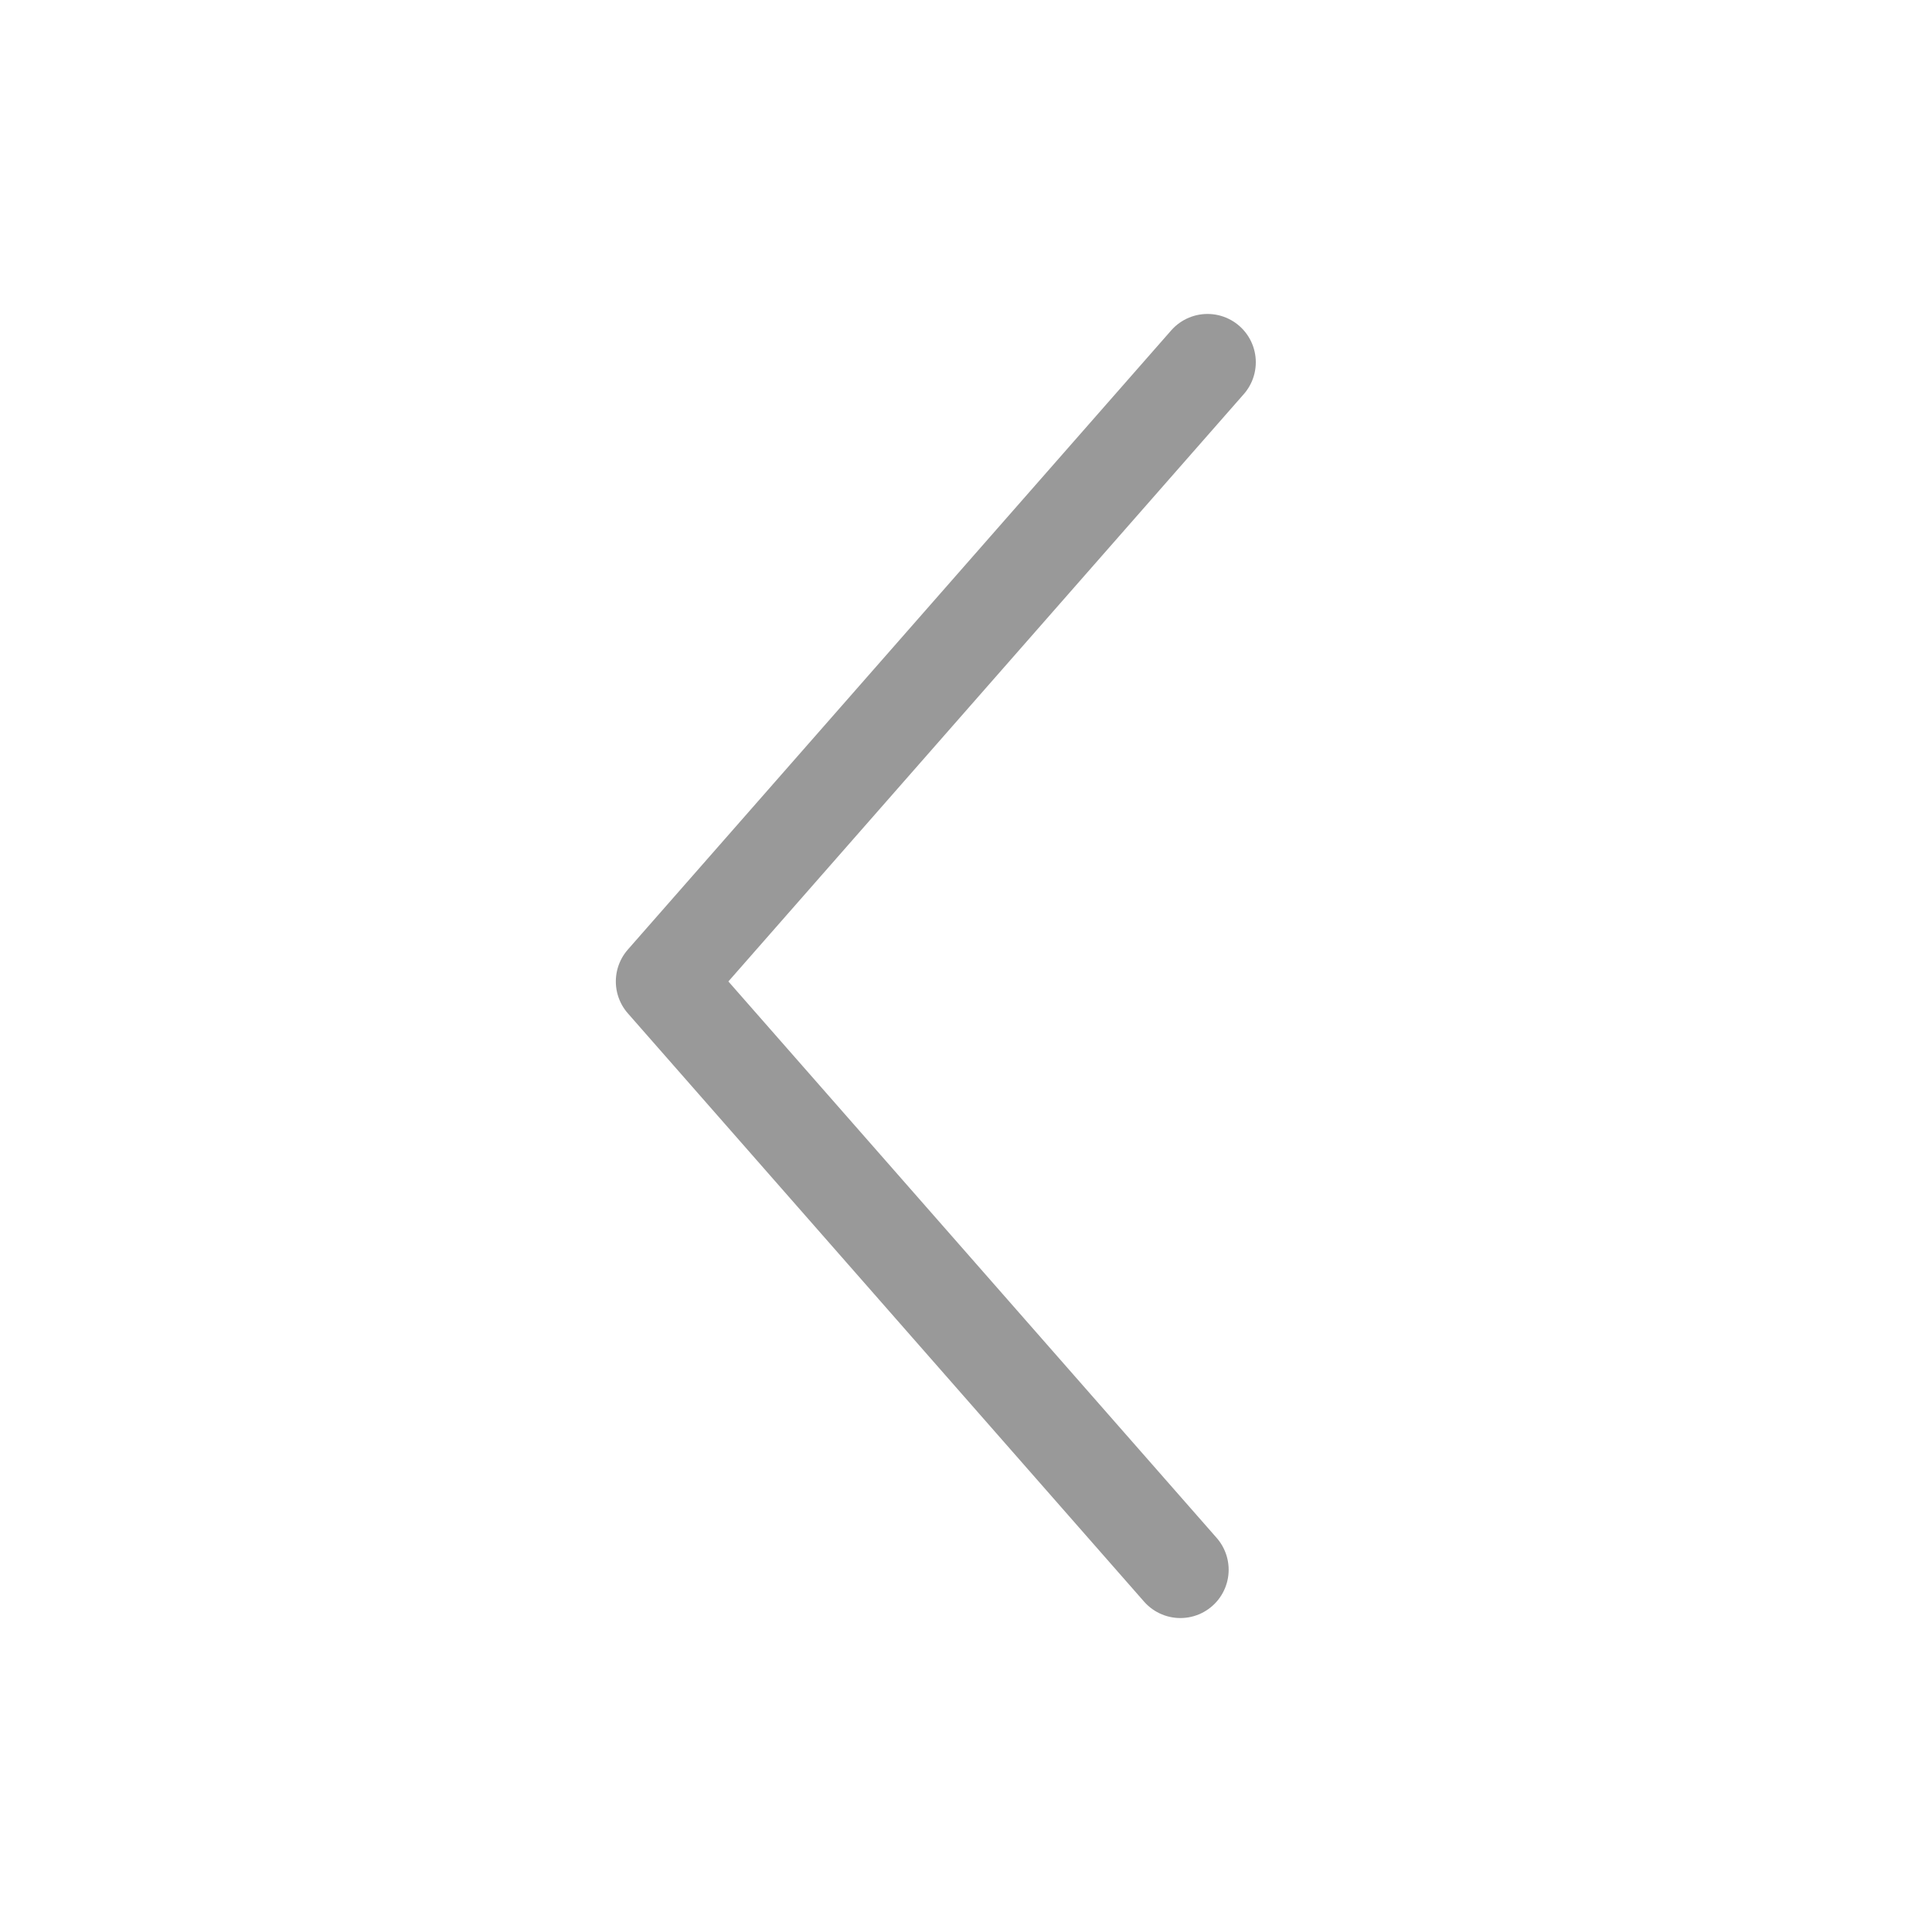
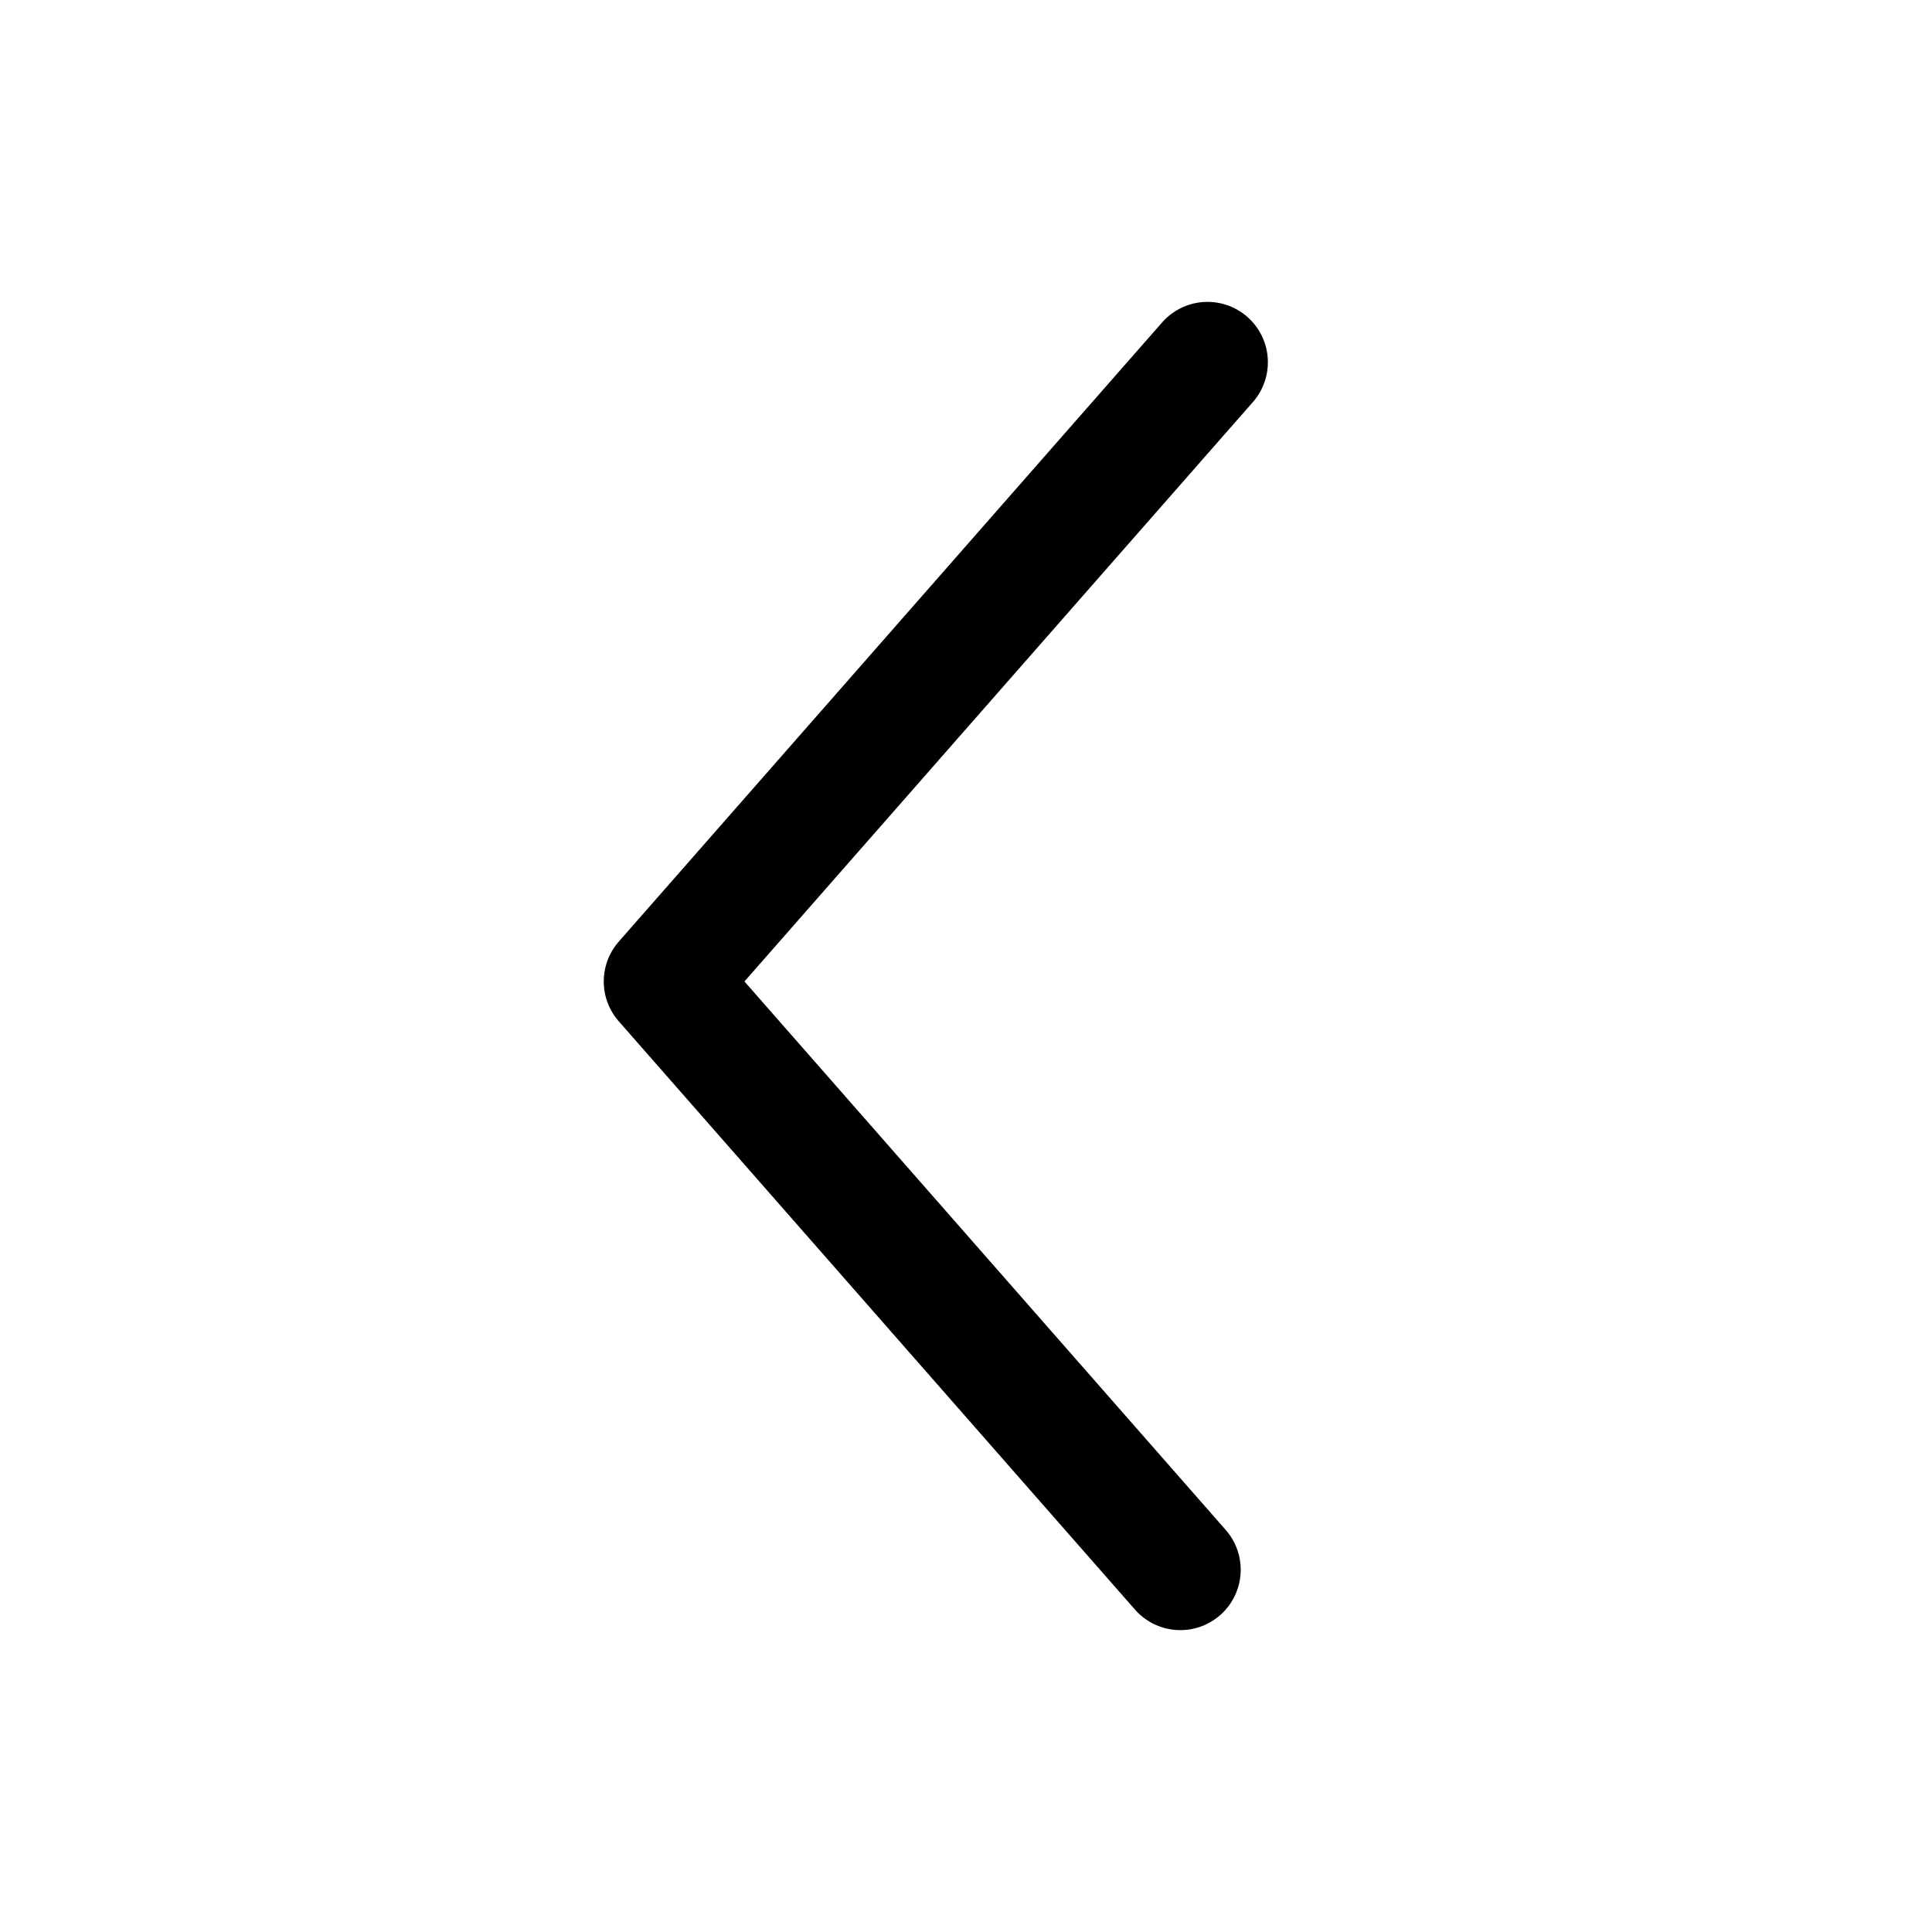
- <svg xmlns="http://www.w3.org/2000/svg" width="20" height="20" viewBox="0 0 20 20" fill="none">
-   <path d="M12.5 3.75L6.875 10.16L12.219 16.25" stroke="#999999" stroke-linecap="round" stroke-linejoin="round" />
+ <svg xmlns="http://www.w3.org/2000/svg" width="32" height="32" viewBox="0 0 32 32" fill="none">
+   <path d="M20 6L11 16.256L19.55 26" stroke="black" stroke-width="2" stroke-linecap="round" stroke-linejoin="round" />
</svg>
